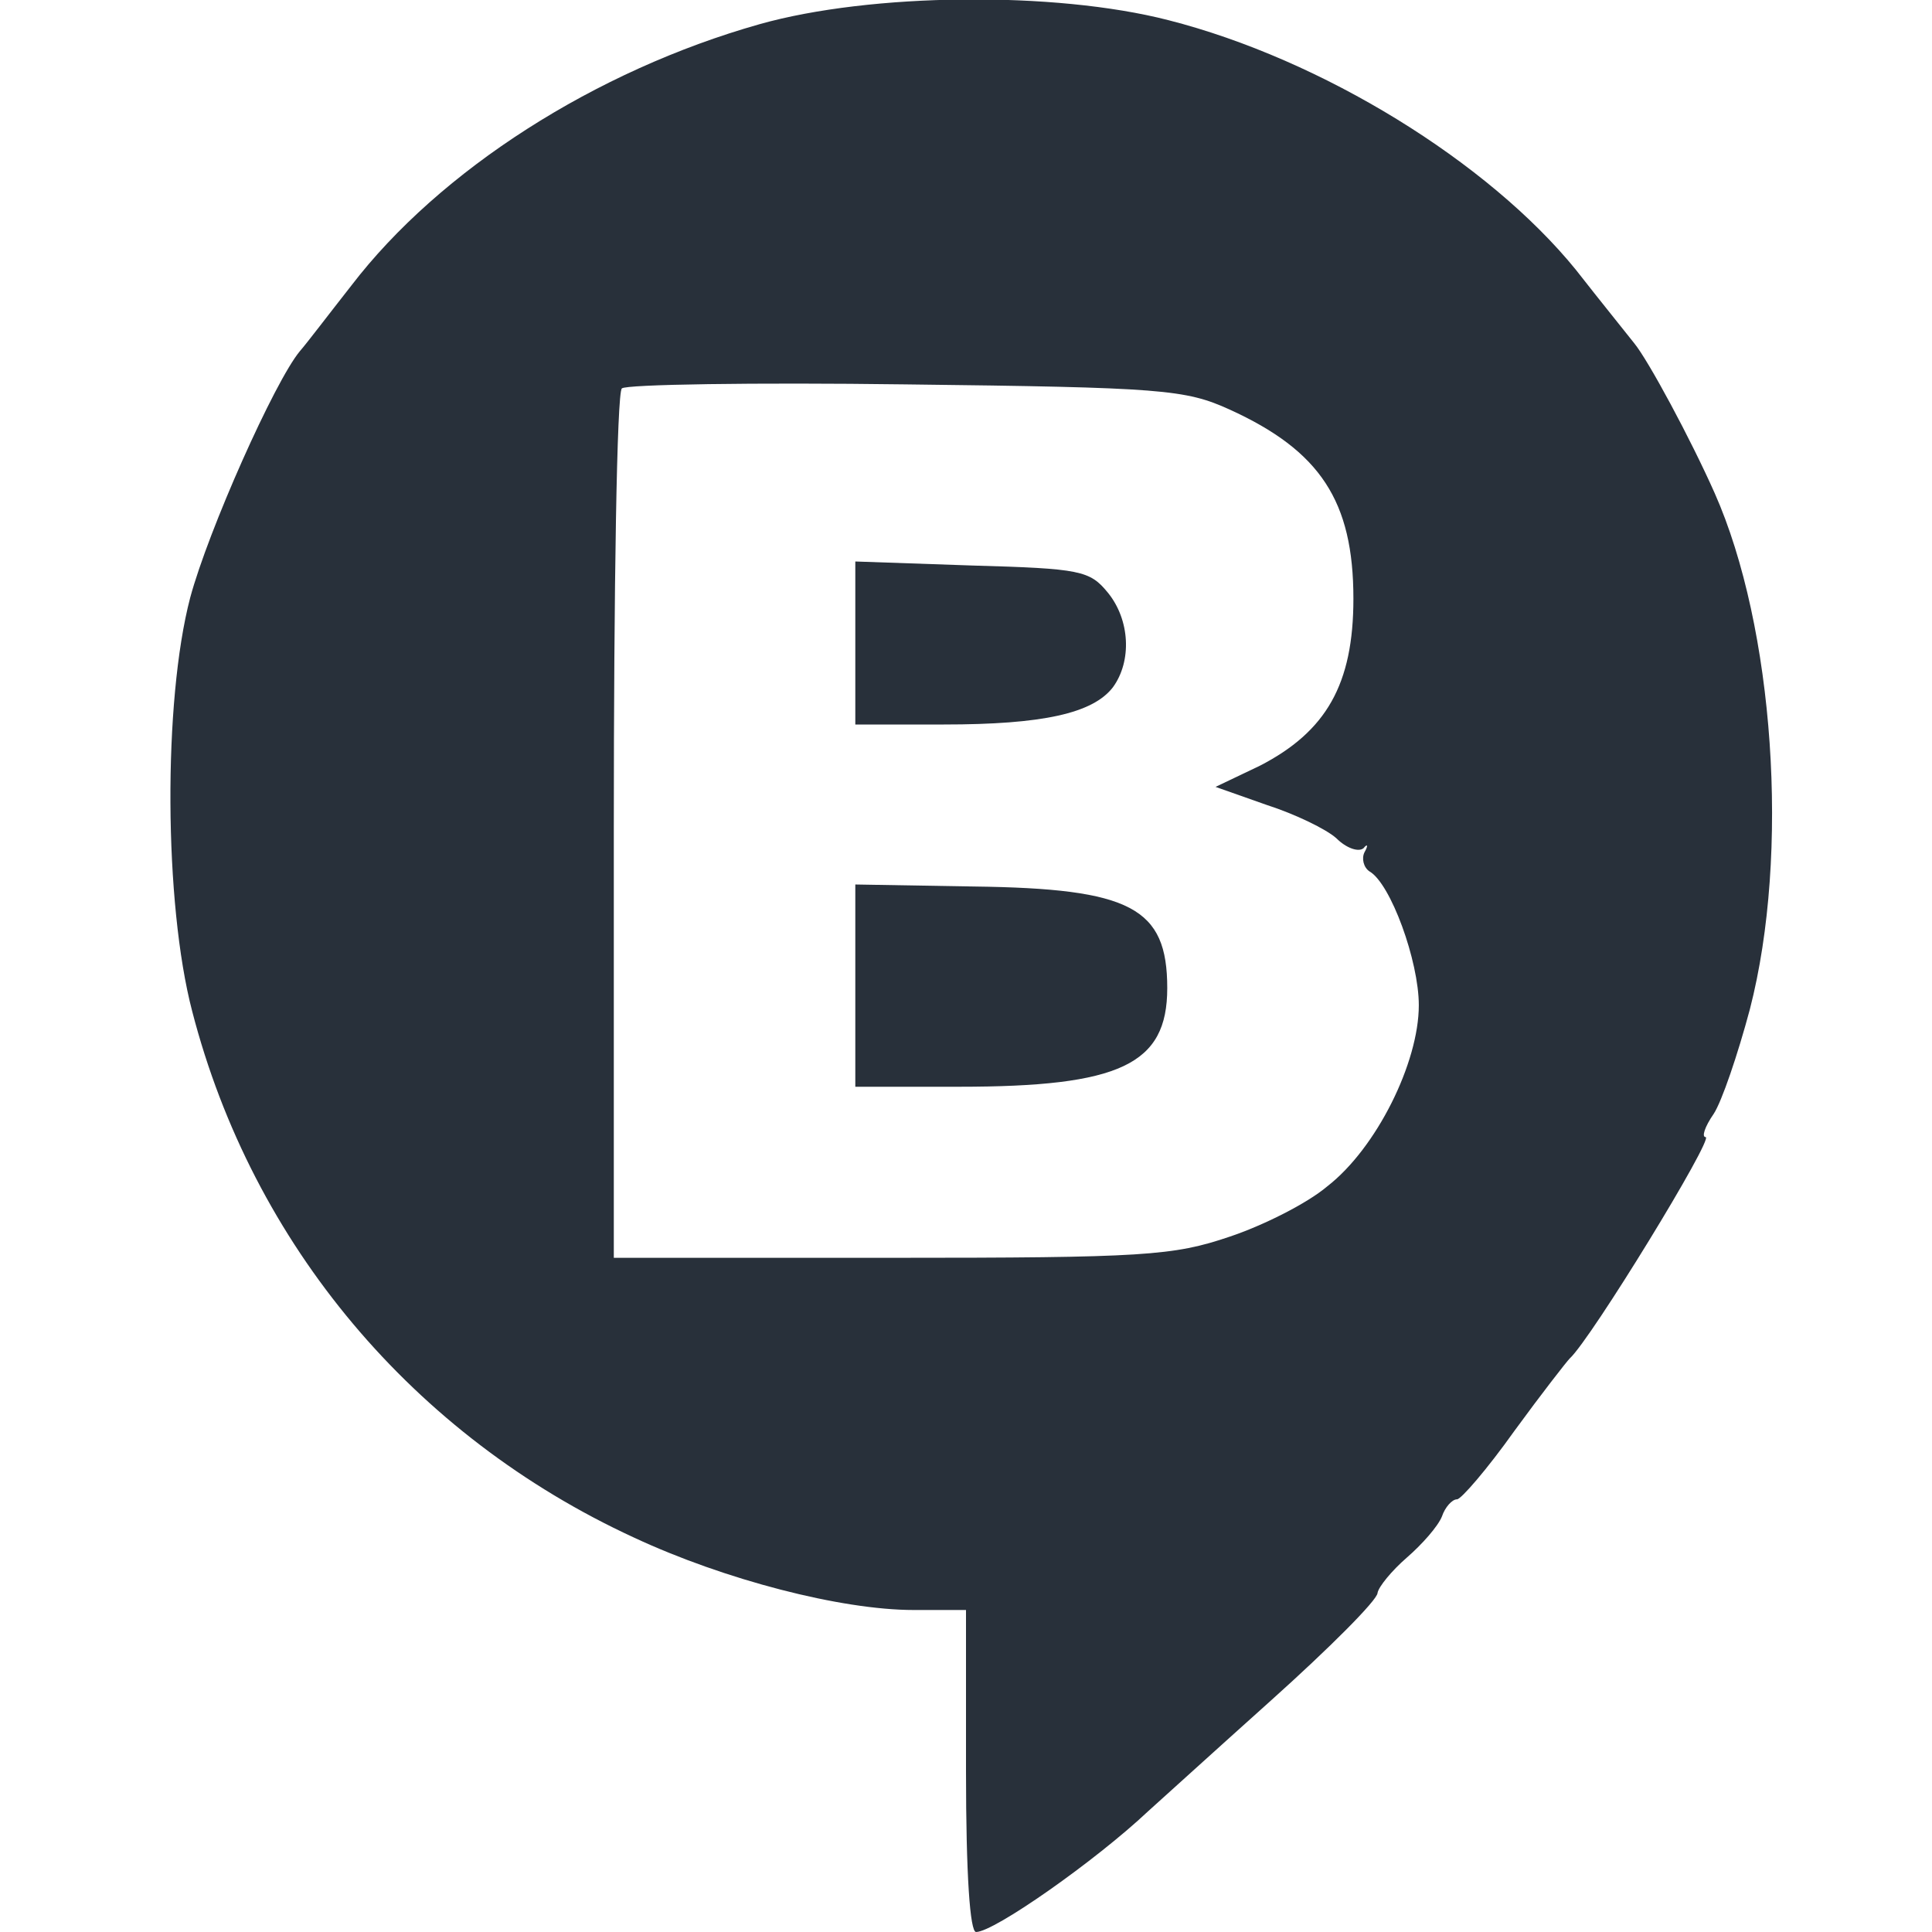
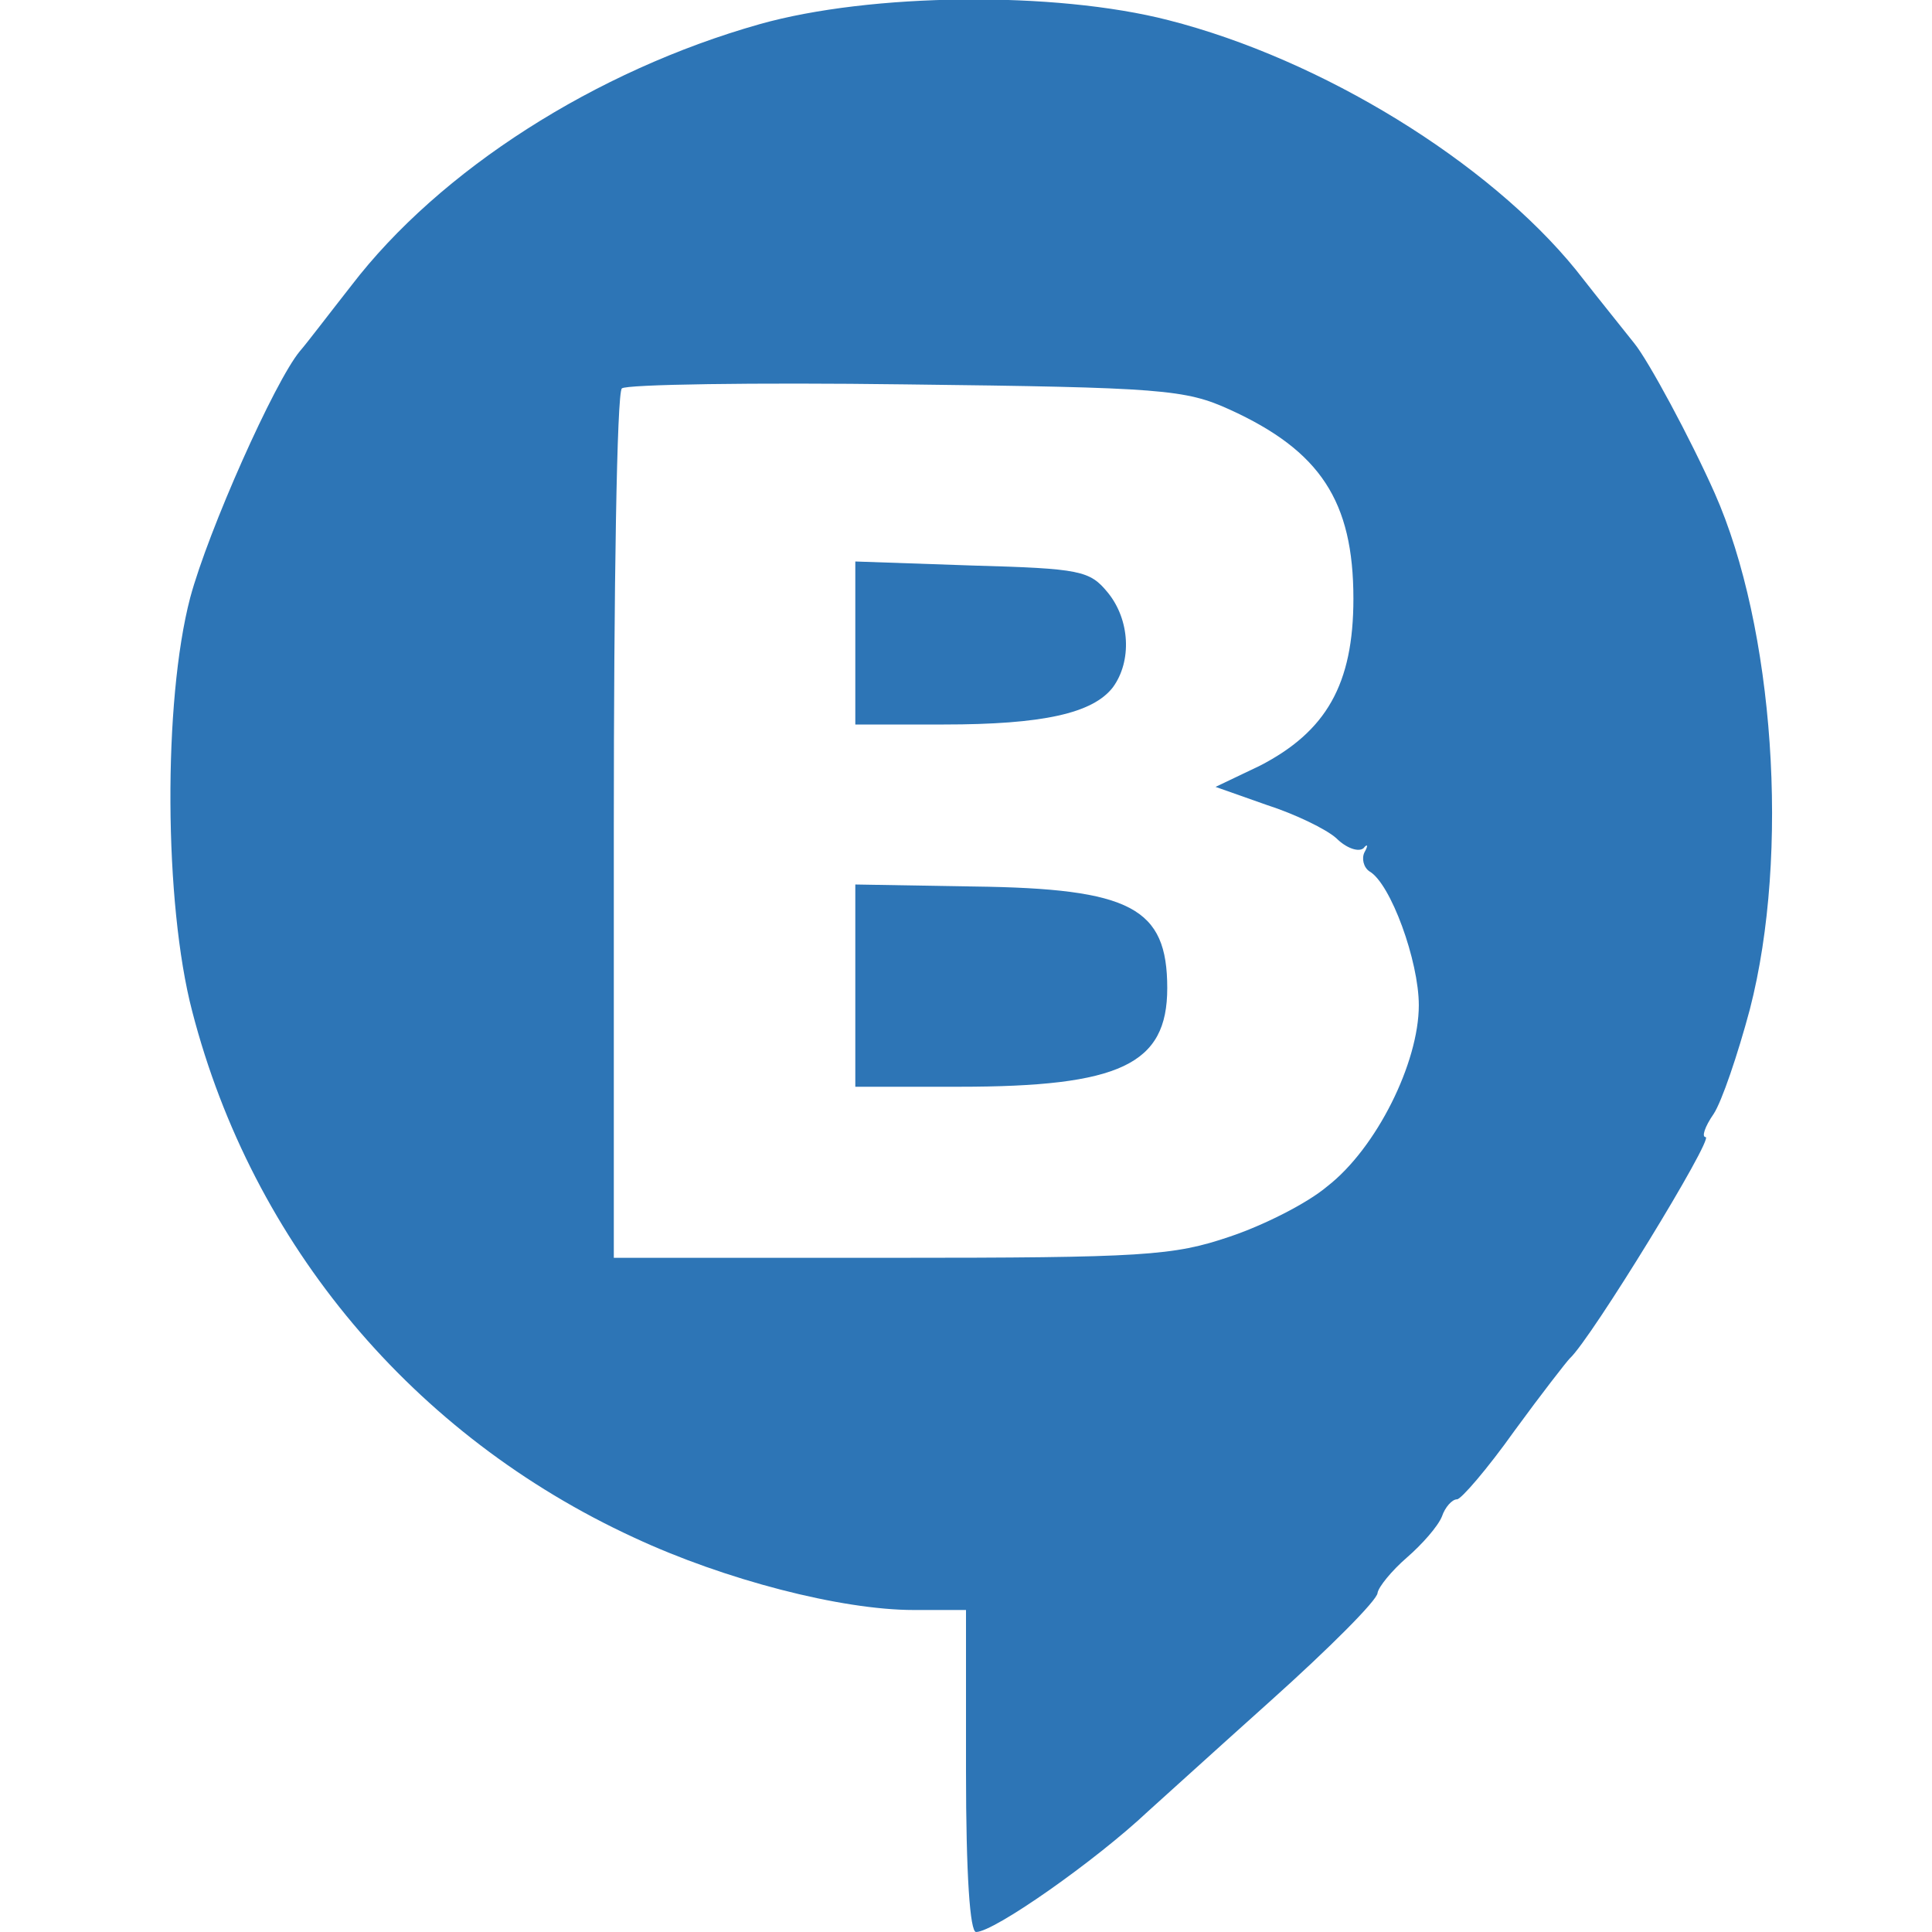
- <svg xmlns="http://www.w3.org/2000/svg" version="1.0" width="192pt" height="192pt" viewBox="0 0 192 192" preserveAspectRatio="xMidYMid meet" id="BenMI">
-   <g transform="translate(0,192) scale(0.1,-0.1)" fill="#28303a" stroke="none">
+ <svg xmlns="http://www.w3.org/2000/svg" version="1.0" width="192pt" height="192pt" viewBox="0 0 192 192" preserveAspectRatio="xMidYMid meet" id="BenM (server)I">
+   <g transform="translate(0,192) scale(0.1,-0.1)" fill="#2d75b6" stroke="none">
    <path d="M755 1896 c-163 -46 -318 -145 -406 -260 -22 -28 -44 -57 -51 -65     -25 -30 -91 -178 -109 -245 -27 -103 -26 -304 2 -411 60 -232 220 -422 439     -523 90 -42 206 -72 278 -72 l52 0 0 -160 c0 -104 4 -160 10 -160 18 0 119 71     171 120 9 8 64 58 122 110 58 52 106 100 106 107 1 6 14 22 29 35 15 13 31 31     35 41 3 9 10 17 15 17 4 0 30 30 57 68 27 37 52 69 55 72 21 19 144 220 135     220 -4 0 -1 10 8 23 8 12 24 59 36 104 40 155 24 380 -35 513 -24 54 -66 132     -80 149 -7 9 -33 41 -58 73 -87 107 -252 209 -405 248 -113 29 -296 27 -406     -4z m467 -383 c90 -41 123 -91 123 -188 0 -85 -27 -132 -93 -166 l-44 -21 51     -18 c28 -9 59 -24 69 -33 10 -10 22 -14 27 -10 4 5 5 3 1 -4 -3 -6 -1 -15 5     -19 21 -12 49 -89 49 -133 0 -57 -42 -142 -91 -180 -20 -17 -64 -39 -97 -50     -56 -19 -85 -21 -337 -21 l-275 0 0 428 c0 236 3 432 8 436 4 4 131 6 282 4     255 -3 278 -5 322 -25z" />
    <path d="M850 1281 l0 -81 88 0 c98 0 148 11 168 37 19 26 17 67 -5 94 -18 22     -27 24 -135 27 l-116 4 0 -81z" />
    <path d="M850 941 l0 -101 103 0 c160 0 207 22 207 98 0 80 -36 99 -192 101     l-118 2 0 -100z" />
  </g>
</svg>
